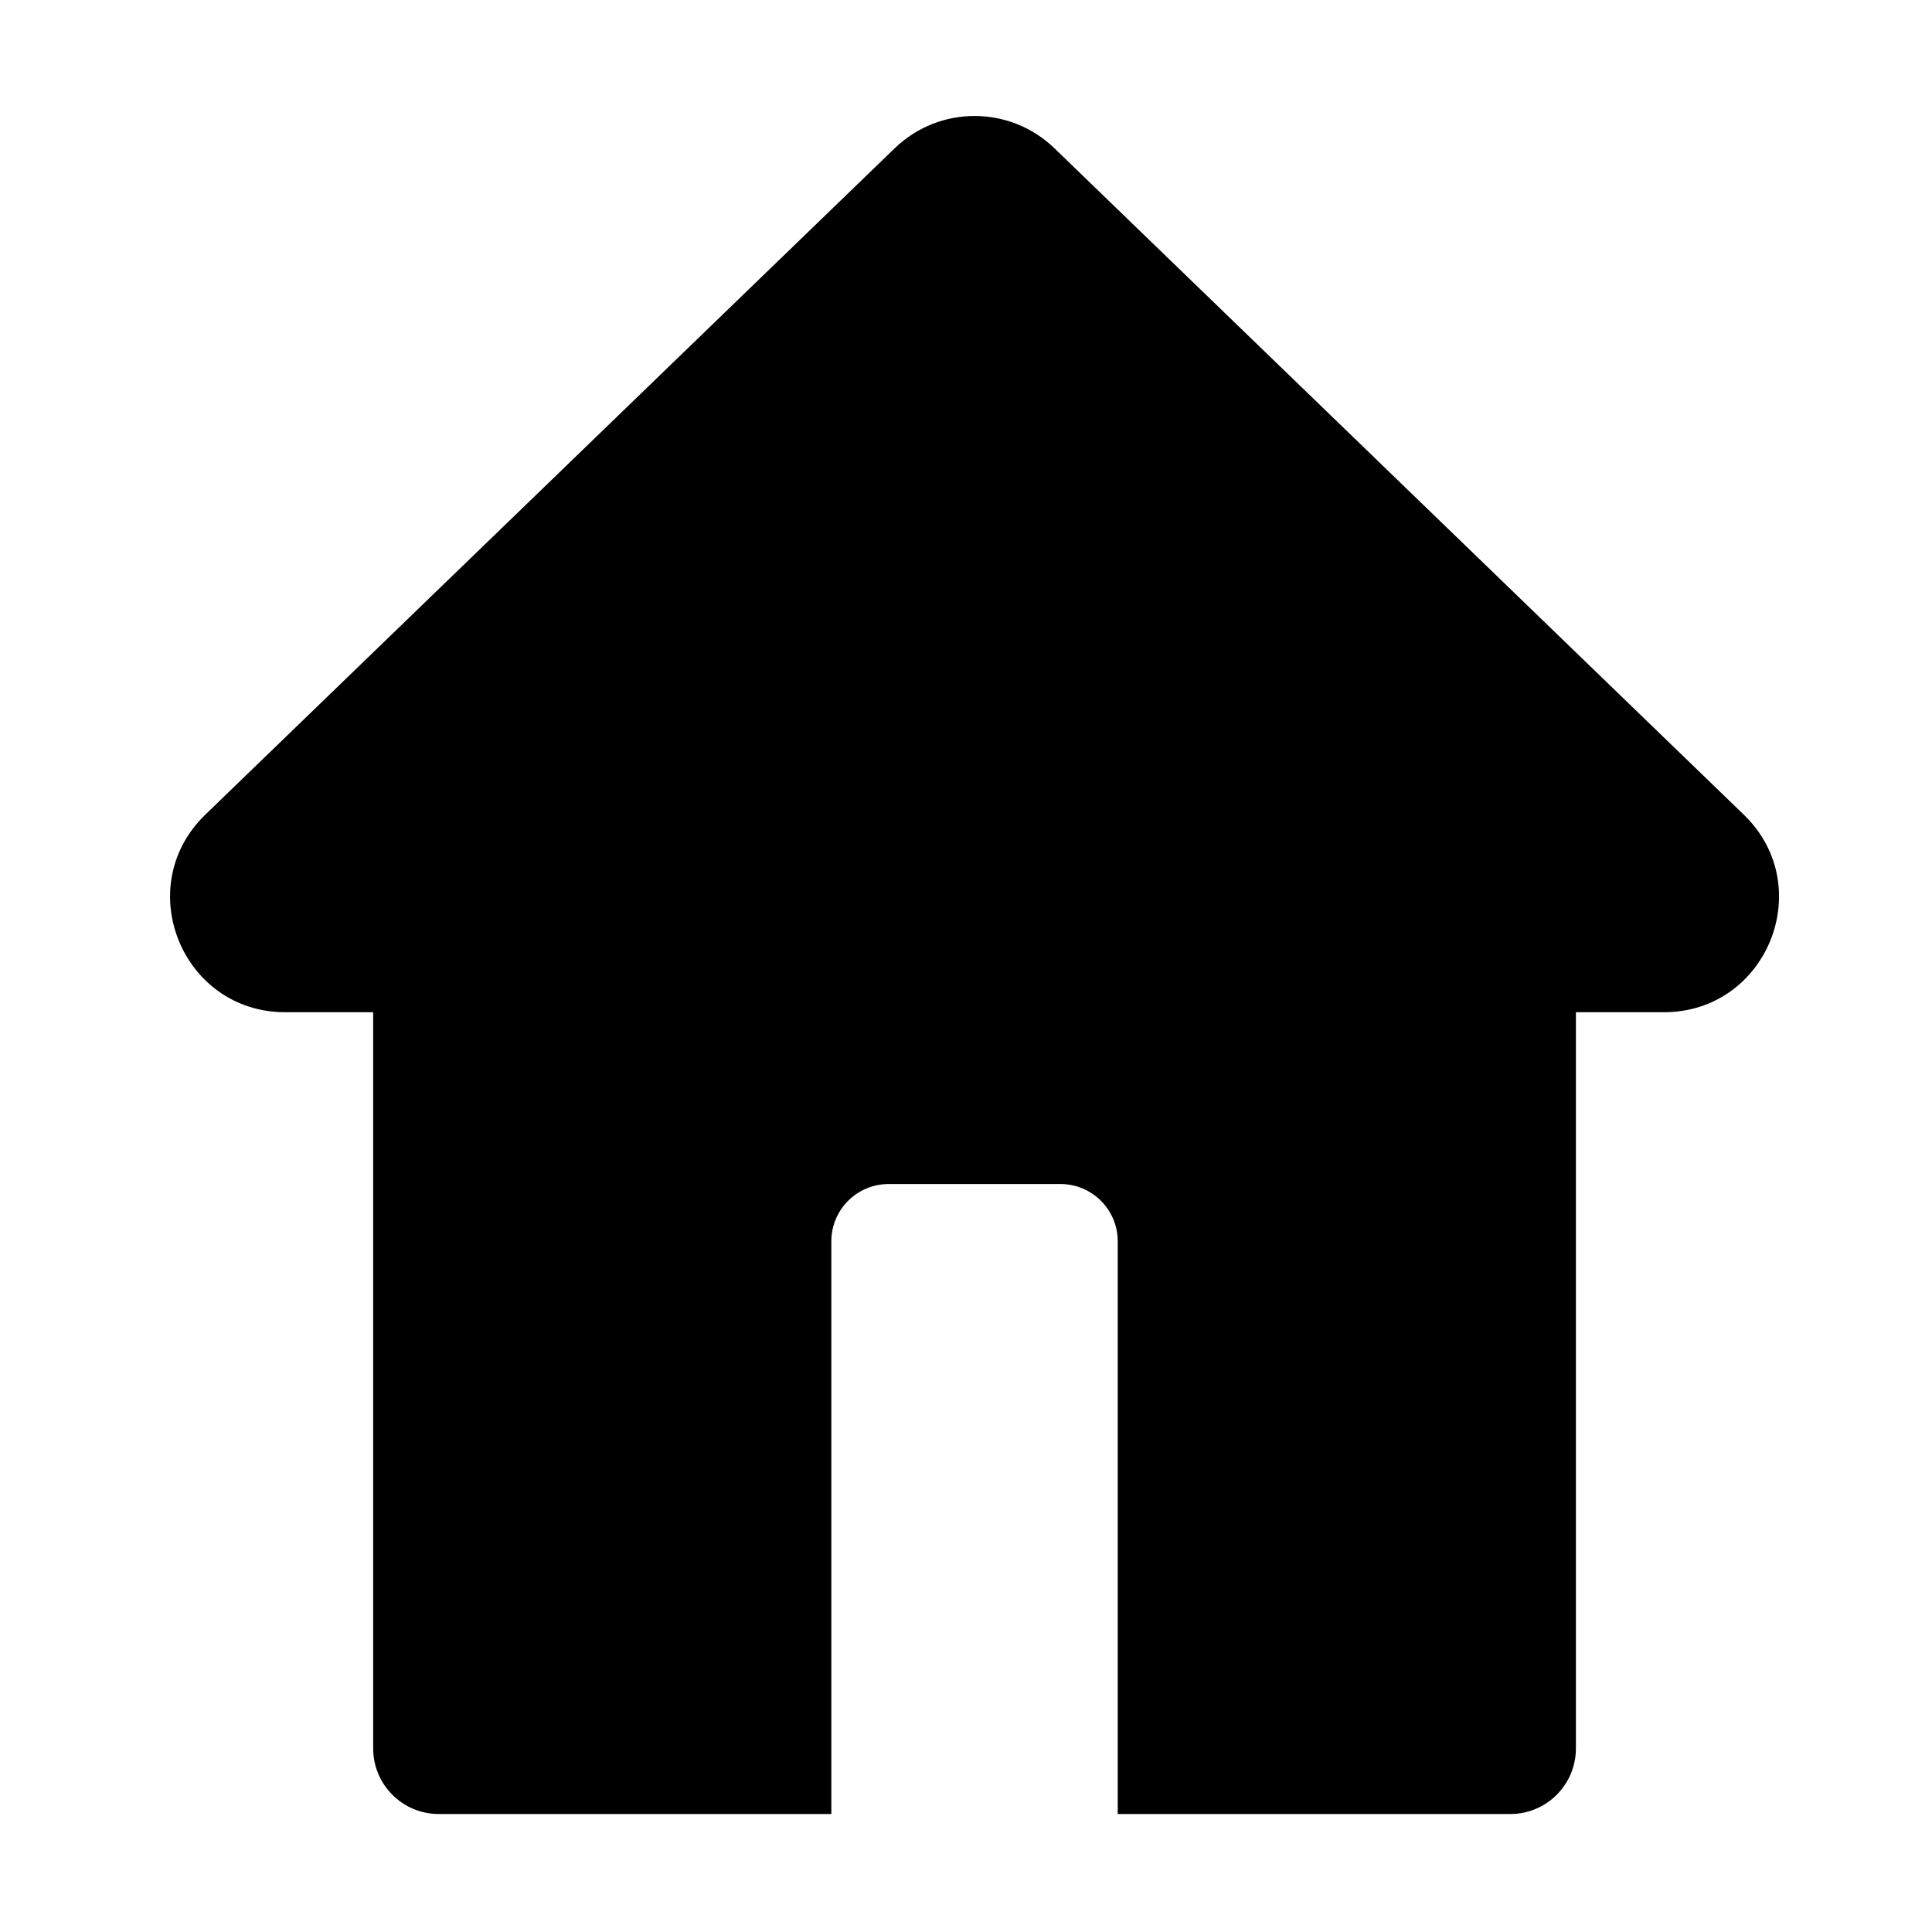
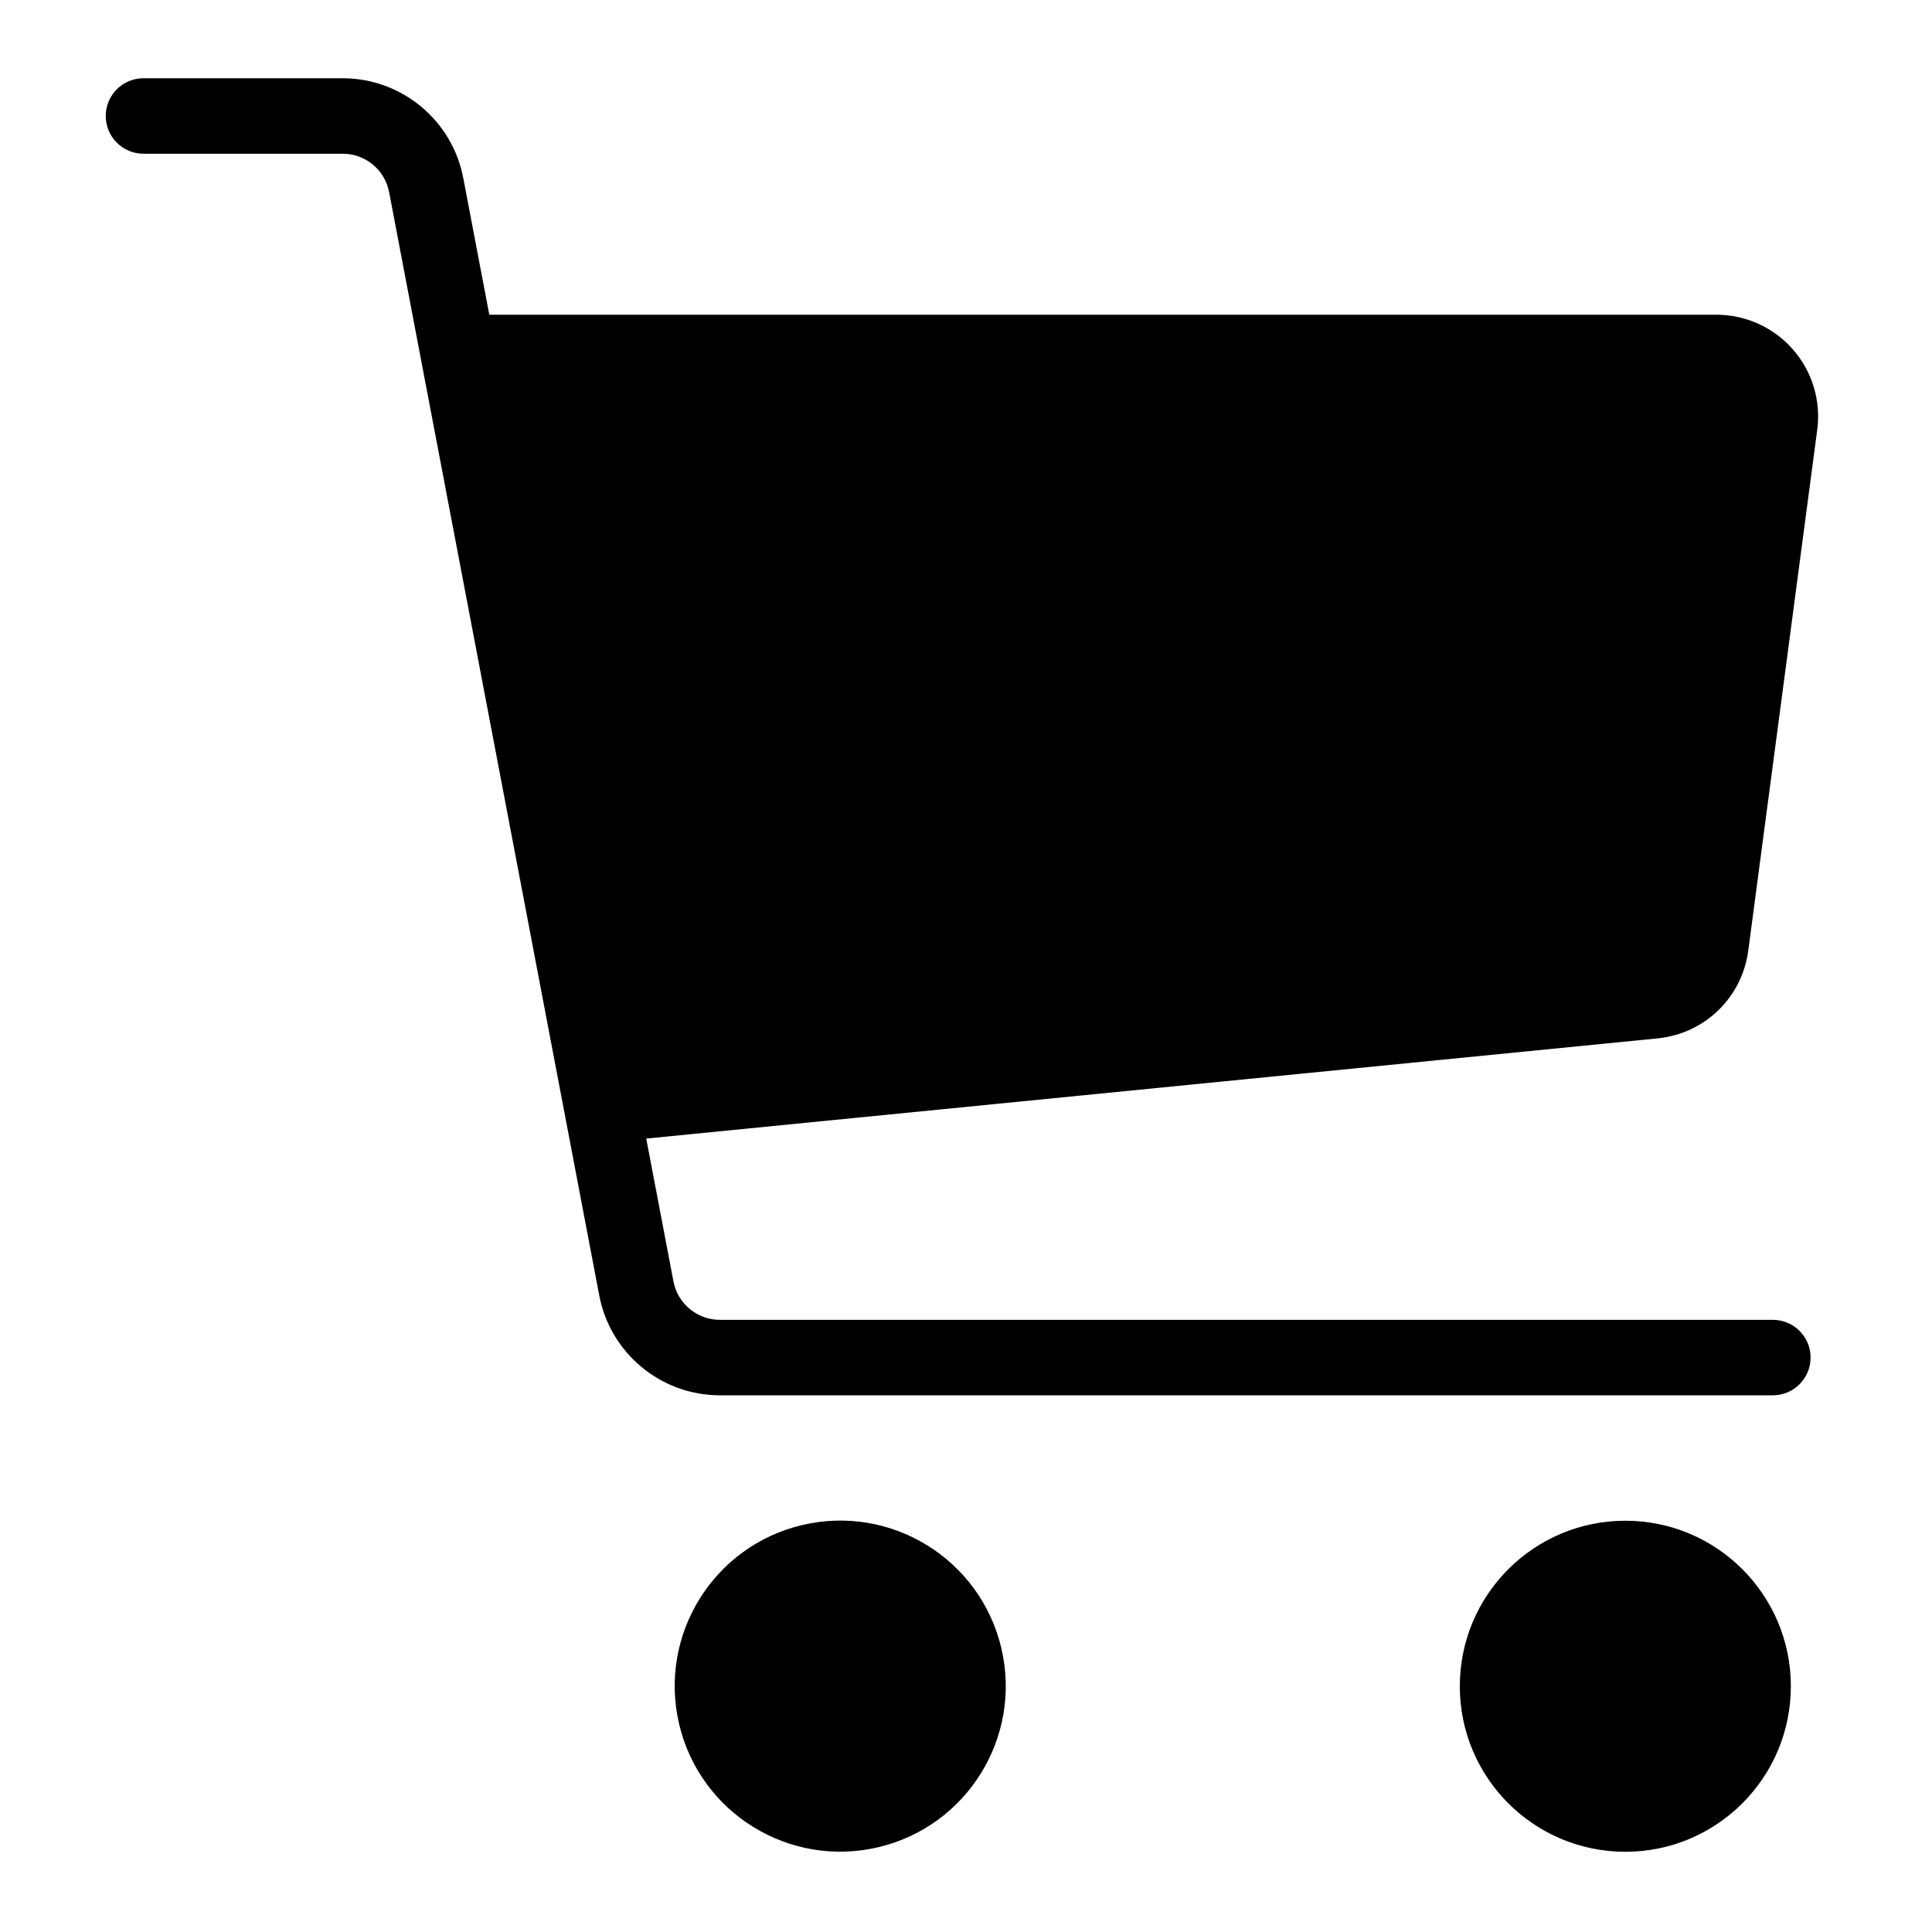
<svg xmlns="http://www.w3.org/2000/svg" version="1.1" id="图层_1" x="0px" y="0px" viewBox="0 0 1024 1024" style="enable-background:new 0 0 1024 1024;" xml:space="preserve">
  <style type="text/css">
	.st0{fill:none;stroke:#000000;stroke-width:40;stroke-miterlimit:10;}
	.st1{fill:none;stroke:#000000;stroke-width:40;stroke-linecap:round;stroke-linejoin:round;stroke-miterlimit:10;}
	.st2{stroke:#000000;stroke-width:40;stroke-linecap:round;stroke-linejoin:round;stroke-miterlimit:10;}
	.st3{fill:none;}
	.st4{fill:none;stroke:#070102;stroke-width:40;stroke-linecap:round;stroke-linejoin:round;stroke-miterlimit:10;}
	.st5{fill:none;stroke:#000000;stroke-width:40;stroke-linecap:round;stroke-miterlimit:10;}
	.st6{fill:#CCCCCC;}
</style>
-   <path d="M924.22,431.77L558.88,78.6c-23.62-22.83-61.08-22.83-84.69,0L108.84,431.77C69.45,469.84,96.4,536.5,151.18,536.5h46.61  v390.19c0,19.21,15.57,34.78,34.78,34.78h208.06V657.92c0-16.77,13.59-30.36,30.36-30.36h91.07c16.77,0,30.36,13.59,30.36,30.36  v303.55h208.06c19.21,0,34.78-15.57,34.78-34.78V536.5h46.62C936.66,536.5,963.61,469.84,924.22,431.77z" />
+   <g>
+     <path d="M926.62,503.81l36.55-276.02c2.04-15.39-2.66-30.92-12.9-42.6c-10.23-11.68-25.01-18.38-40.54-18.38H259.34l-13.8-72.46   c-5.84-30.64-32.71-52.88-63.91-52.88H76.05c-11.05,0-20,8.95-20,20s8.95,20,20,20h105.58c12.01,0,22.37,8.57,24.61,20.37   l111.39,584.82c5.84,30.64,32.71,52.88,63.91,52.88h558.11c11.05,0,20-8.95,20-20s-8.95-20-20-20H381.55   c-12.01,0-22.37-8.57-24.61-20.37l-14.42-75.7l535.99-53.1C903.53,547.89,923.32,528.75,926.62,503.81z" />
+     <ellipse transform="matrix(0.9732 -0.2298 0.2298 0.9732 -193.4273 126.223)" cx="445.32" cy="893.75" rx="87.73" ry="87.73" />
+     <circle cx="861.46" cy="893.75" r="87.73" />
+   </g>
</svg>
